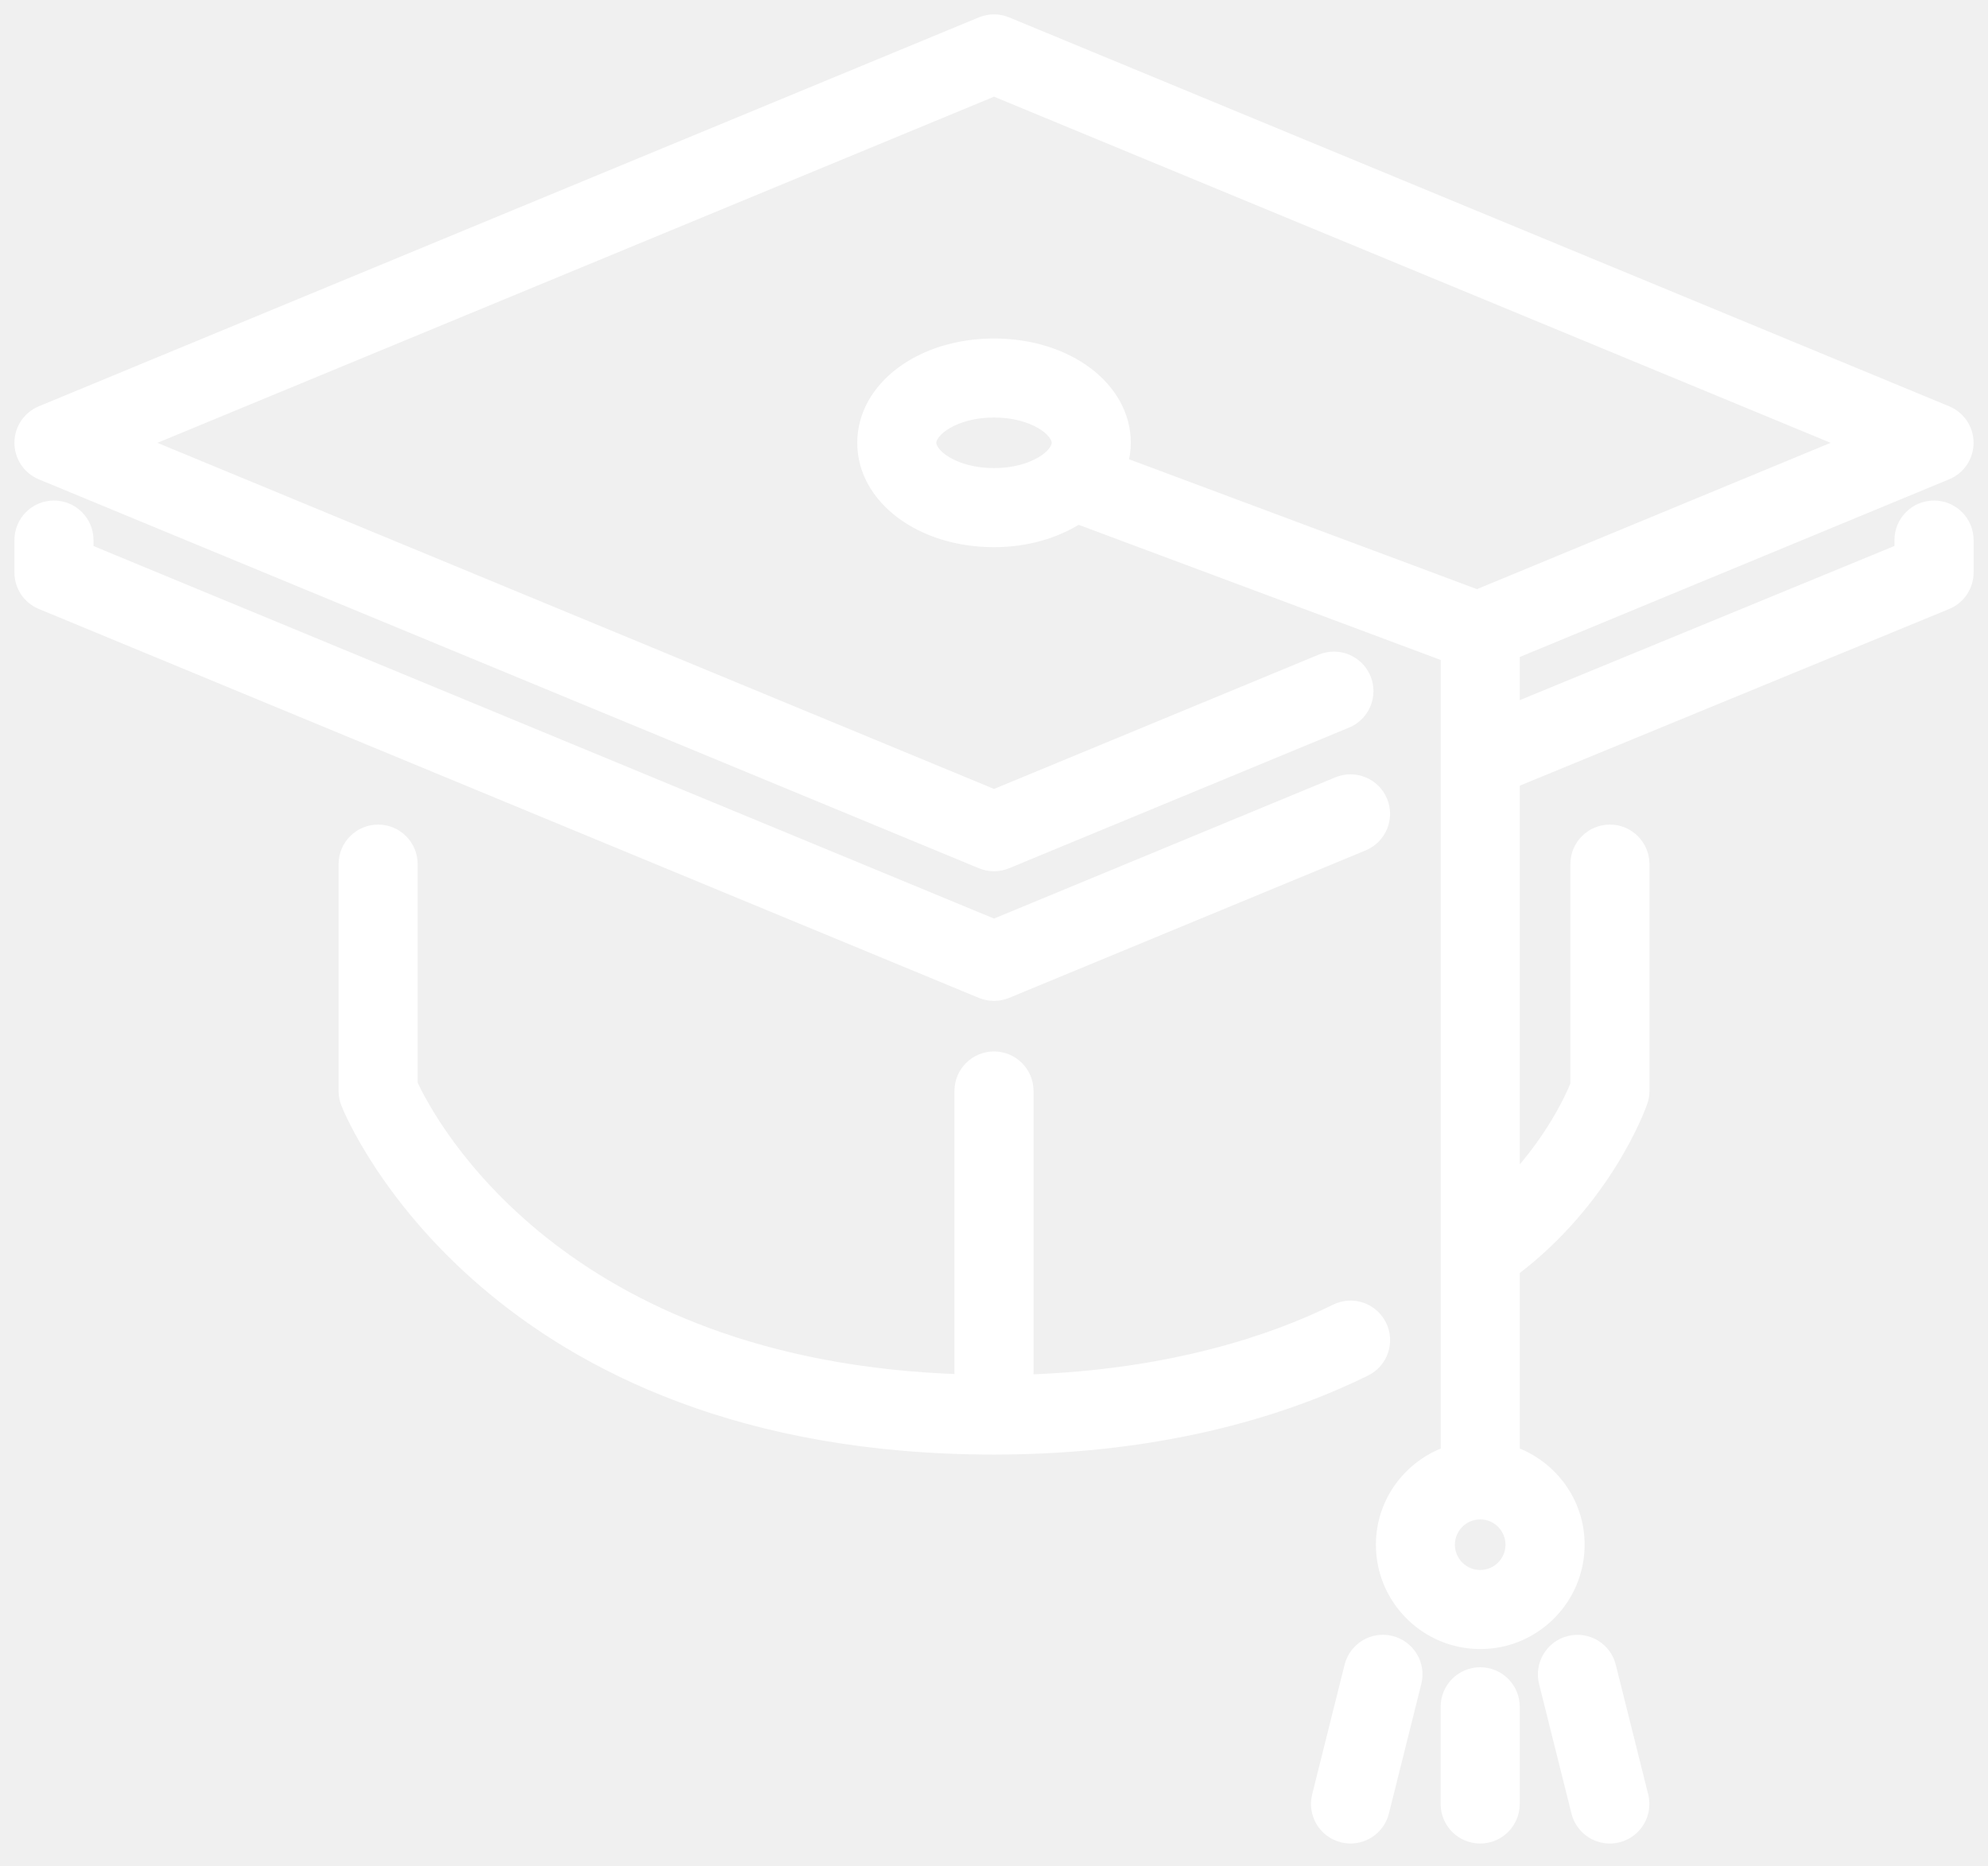
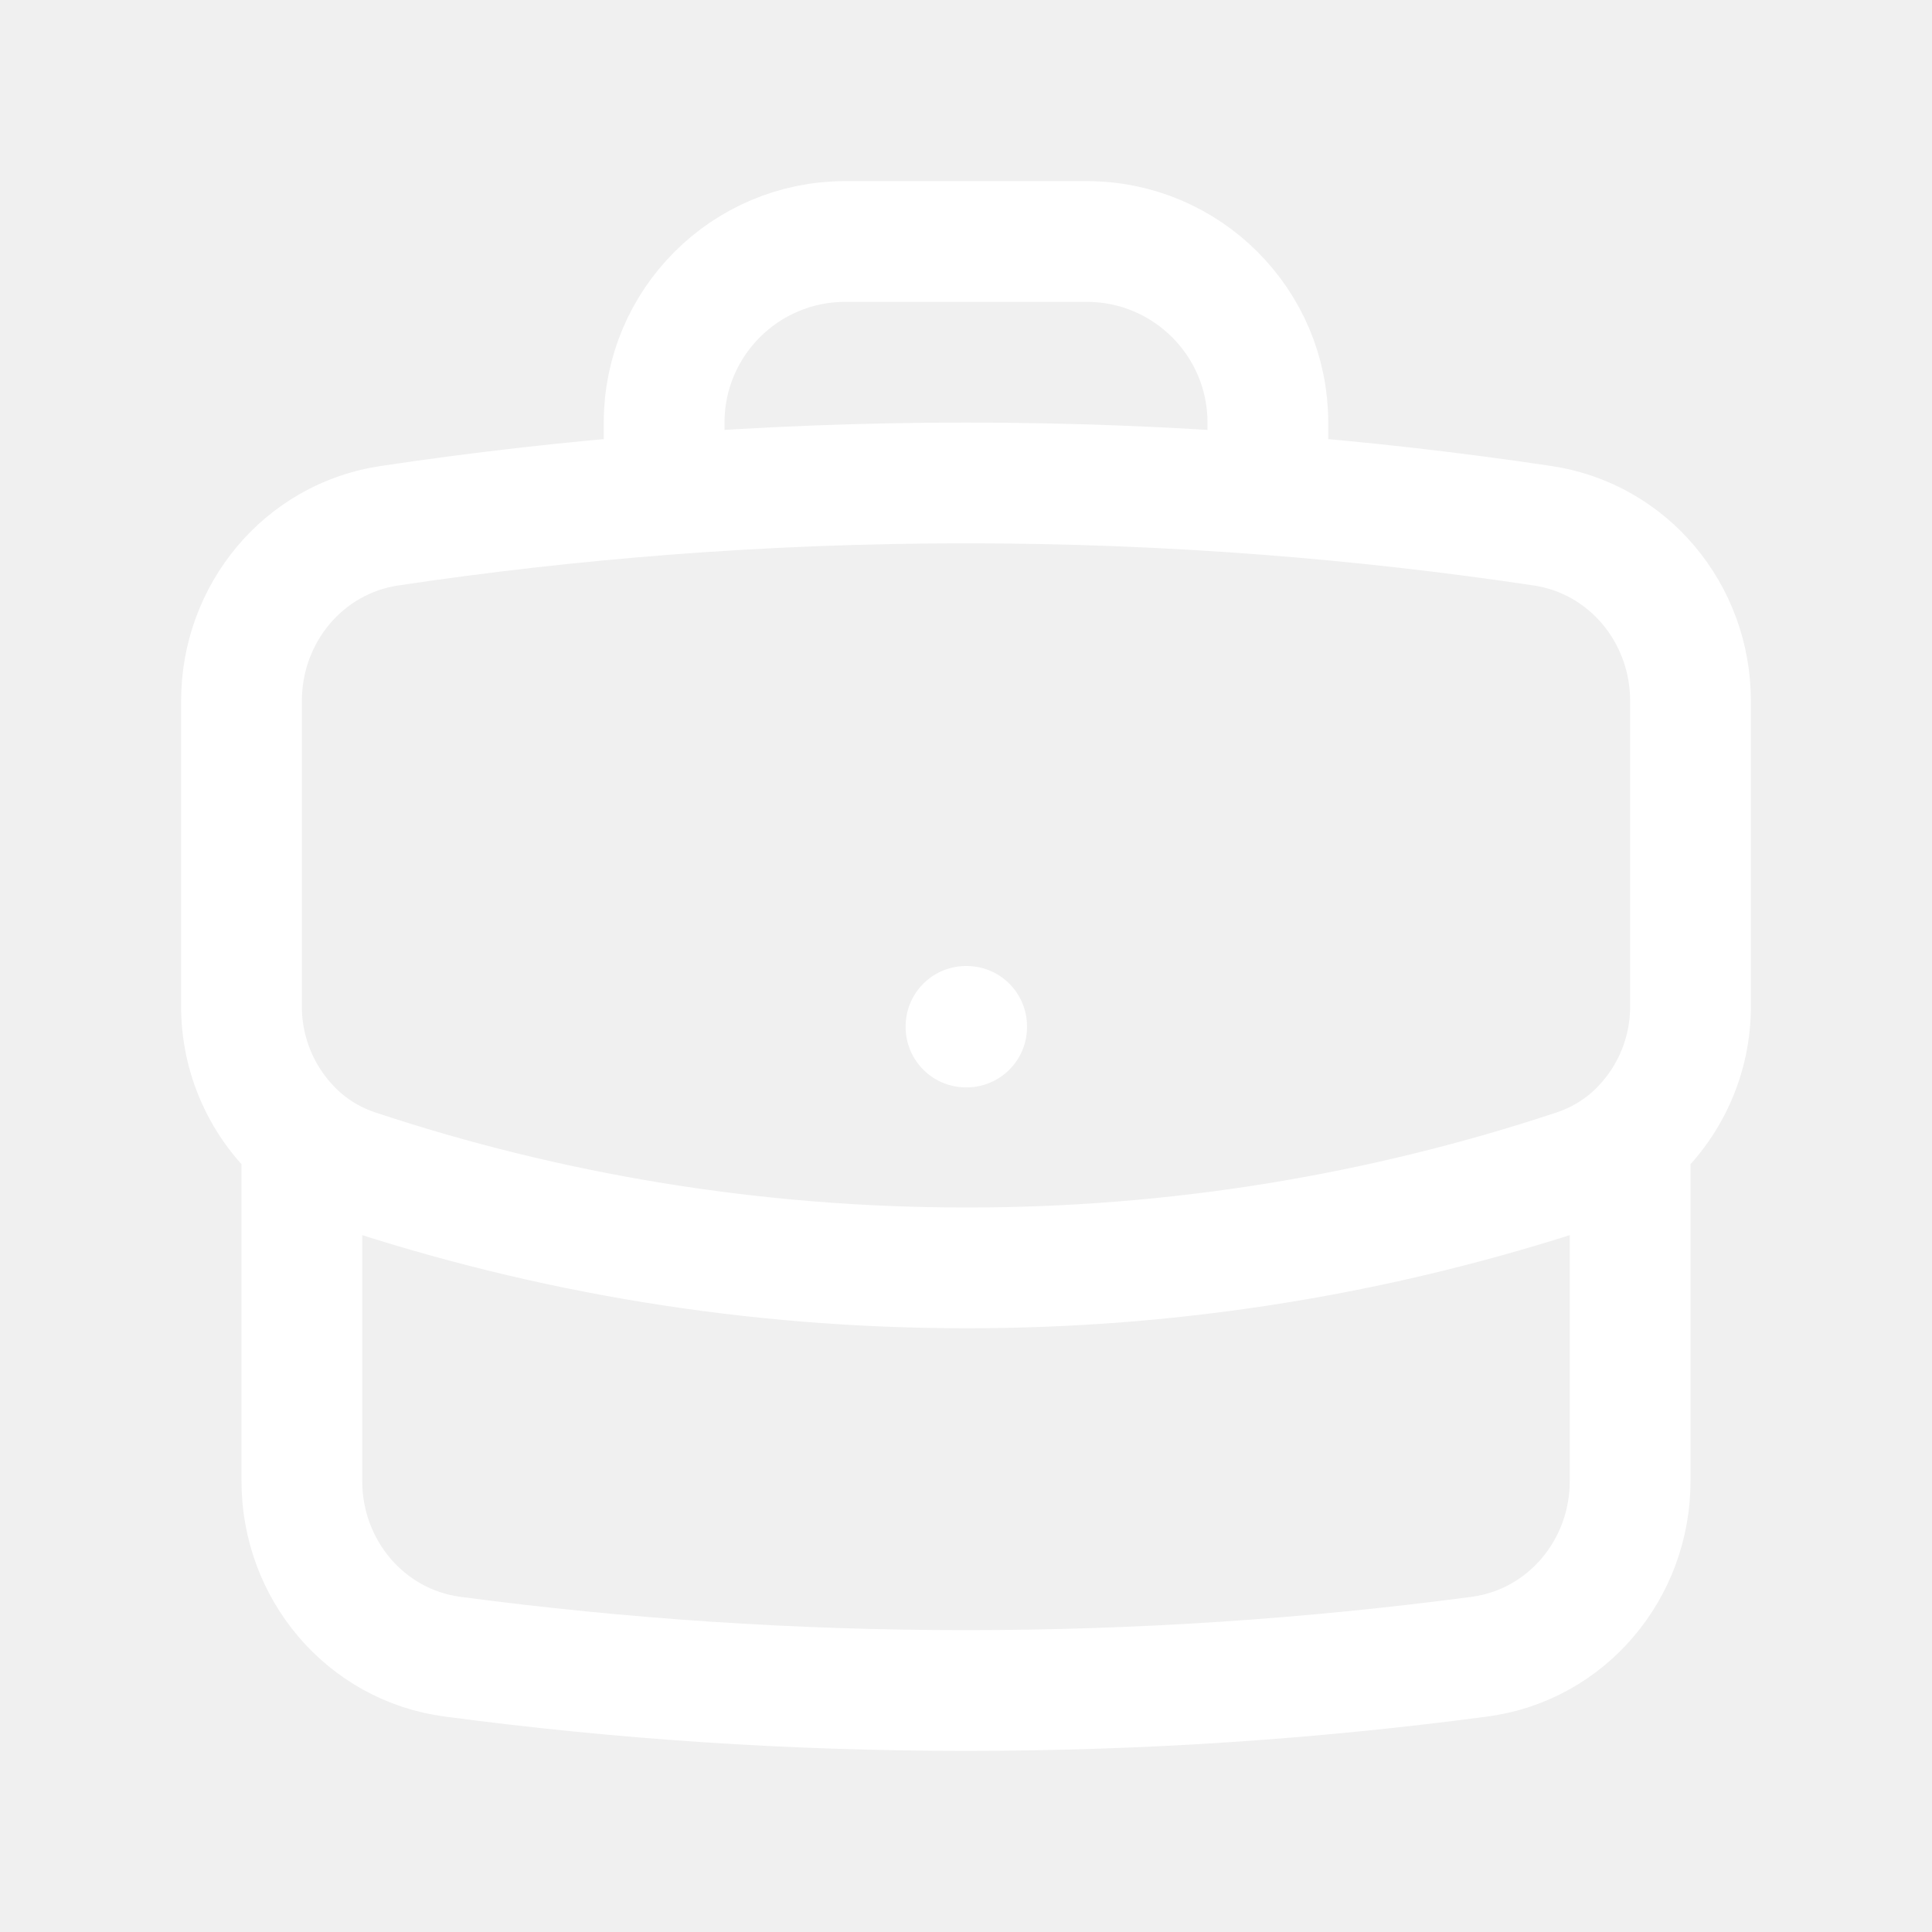
- <svg xmlns="http://www.w3.org/2000/svg" version="1.1" id="Layer_1" x="0px" y="0px" viewBox="0 0 554.46 520.47" style="enable-background:new 0 0 554.46 520.47;" xml:space="preserve">
-   <style type="text/css">
- 	.st0{fill:#FFFFFF;stroke:#FFFFFF;stroke-width:3.973;stroke-miterlimit:10;}
- </style>
-   <g>
-     <path class="st0" d="M387.9,458.29c-4.85-1.23-9.75,1.74-10.96,6.57l-9.04,36.16c-1.22,4.86,1.73,9.76,6.58,10.97   c0.73,0.19,1.47,0.27,2.2,0.27c4.05,0,7.73-2.74,8.76-6.84l9.04-36.16C395.7,464.41,392.75,459.51,387.9,458.29L387.9,458.29z    M387.9,458.29" />
-     <path class="st0" d="M277.23,277.21c1.17,0,2.35-0.22,3.45-0.68l99.45-41.15c4.61-1.91,6.8-7.2,4.89-11.81   c-1.91-4.62-7.22-6.79-11.82-4.9l-95.97,39.72L24.09,153.65v-3c0-4.99-4.05-9.04-9.04-9.04c-4.99,0-9.04,4.05-9.04,9.04v9.04   c0,3.66,2.2,6.96,5.59,8.35l262.17,108.49C274.87,276.99,276.05,277.21,277.23,277.21L277.23,277.21z M277.23,277.21" />
-     <path class="st0" d="M384.78,369.83c-2.21-4.47-7.61-6.32-12.11-4.1c-17.17,8.49-45.85,18.36-86.4,19.7v-81.1   c0-4.99-4.05-9.04-9.04-9.04c-4.99,0-9.04,4.05-9.04,9.04v81.02c-112.26-3.58-148.48-71.58-153.69-82.9v-61.4   c0-4.99-4.05-9.04-9.04-9.04c-4.99,0-9.04,4.05-9.04,9.04v63.28c0,1.15,0.22,2.29,0.64,3.36c1.57,3.92,40.05,96.08,180.17,96.08   c48.97,0,83.29-11.88,103.45-21.84C385.16,379.72,387,374.31,384.78,369.83L384.78,369.83z M384.78,369.83" />
-     <path class="st0" d="M412.83,467.07c-5,0-9.04,4.05-9.04,9.04v27.12c0,4.99,4.04,9.04,9.04,9.04c5,0,9.04-4.05,9.04-9.04V476.1   C421.88,471.12,417.84,467.07,412.83,467.07L412.83,467.07z M412.83,467.07" />
-     <path class="st0" d="M539.4,141.61c-5,0-9.04,4.05-9.04,9.04v2.98l-108.48,44.65v-16.34l120.98-50.07   c3.38-1.39,5.59-4.69,5.59-8.35c0-3.66-2.21-6.95-5.58-8.35L280.68,6.68c-2.21-0.91-4.69-0.91-6.91,0L11.6,115.17   c-3.38,1.4-5.59,4.69-5.59,8.35c0,3.66,2.2,6.96,5.59,8.36l262.17,108.48c1.11,0.46,2.28,0.69,3.46,0.69   c1.17,0,2.35-0.23,3.46-0.69l94.8-39.23c4.62-1.9,6.81-7.19,4.9-11.8c-1.91-4.61-7.2-6.79-11.81-4.89l-91.34,37.79l-238.53-98.7   l238.53-98.71l238.53,98.71l-103.8,42.95l-99.41-37.12c0.52-1.88,0.84-3.81,0.84-5.83c0-15.21-15.88-27.12-36.16-27.12   c-20.28,0-36.16,11.91-36.16,27.12c0,15.2,15.88,27.12,36.16,27.12c9.05,0,17.12-2.47,23.4-6.45l103.17,38.52v222.72   c-10.5,3.75-18.08,13.69-18.08,25.46c0,14.96,12.17,27.12,27.12,27.12c14.96,0,27.12-12.17,27.12-27.12   c0-11.77-7.58-21.71-18.08-25.46v-51.31c25.95-19.6,35.26-45.68,35.66-46.84c0.33-0.95,0.5-1.95,0.5-2.95v-63.29   c0-4.99-4.04-9.04-9.04-9.04c-5,0-9.04,4.05-9.04,9.04v61.62c-1.56,3.83-7,15.65-18.08,27.31V217.83l120.97-49.78   c3.39-1.39,5.6-4.7,5.6-8.37v-9.04C548.45,145.66,544.4,141.61,539.4,141.61L539.4,141.61z M277.23,132.56   c-11.04,0-18.08-5.35-18.08-9.04c0-3.69,7.05-9.04,18.08-9.04c11.04,0,18.08,5.35,18.08,9.04   C295.31,127.21,288.27,132.56,277.23,132.56L277.23,132.56z M412.83,439.94c-4.99,0-9.04-4.06-9.04-9.04   c0-4.98,4.05-9.04,9.04-9.04c4.99,0,9.04,4.05,9.04,9.04C421.88,435.88,417.83,439.94,412.83,439.94L412.83,439.94z M412.83,439.94   " />
-     <path class="st0" d="M448.72,464.87c-1.21-4.84-6.13-7.79-10.96-6.57c-4.85,1.21-7.79,6.12-6.58,10.97l9.04,36.16   c1.03,4.1,4.71,6.84,8.76,6.84c0.72,0,1.46-0.08,2.2-0.27c4.85-1.21,7.79-6.11,6.58-10.97L448.72,464.87z M448.72,464.87" />
-   </g>
+ <svg xmlns="http://www.w3.org/2000/svg" fill="none" viewBox="0 0 24 24" stroke-width="1.5" stroke="#FFFFFF" class="w-6 h-6">
+   <path stroke-linecap="round" stroke-linejoin="round" d="M20.25 14.15v4.25c0 1.094-.787 2.036-1.872 2.18-2.087.277-4.216.42-6.378.42s-4.291-.143-6.378-.42c-1.085-.144-1.872-1.086-1.872-2.18v-4.25m16.5 0a2.18 2.18 0 00.75-1.661V8.706c0-1.081-.768-2.015-1.837-2.175a48.114 48.114 0 00-3.413-.387m4.5 8.006c-.194.165-.42.295-.673.38A23.978 23.978 0 0112 15.75c-2.648 0-5.195-.429-7.577-1.22a2.016 2.016 0 01-.673-.38m0 0A2.18 2.18 0 013 12.489V8.706c0-1.081.768-2.015 1.837-2.175a48.111 48.111 0 013.413-.387m7.5 0V5.25A2.25 2.25 0 0013.5 3h-3a2.25 2.25 0 00-2.25 2.25v.894m7.5 0a48.667 48.667 0 00-7.5 0M12 12.75h.008v.008H12v-.008z" />
</svg>
